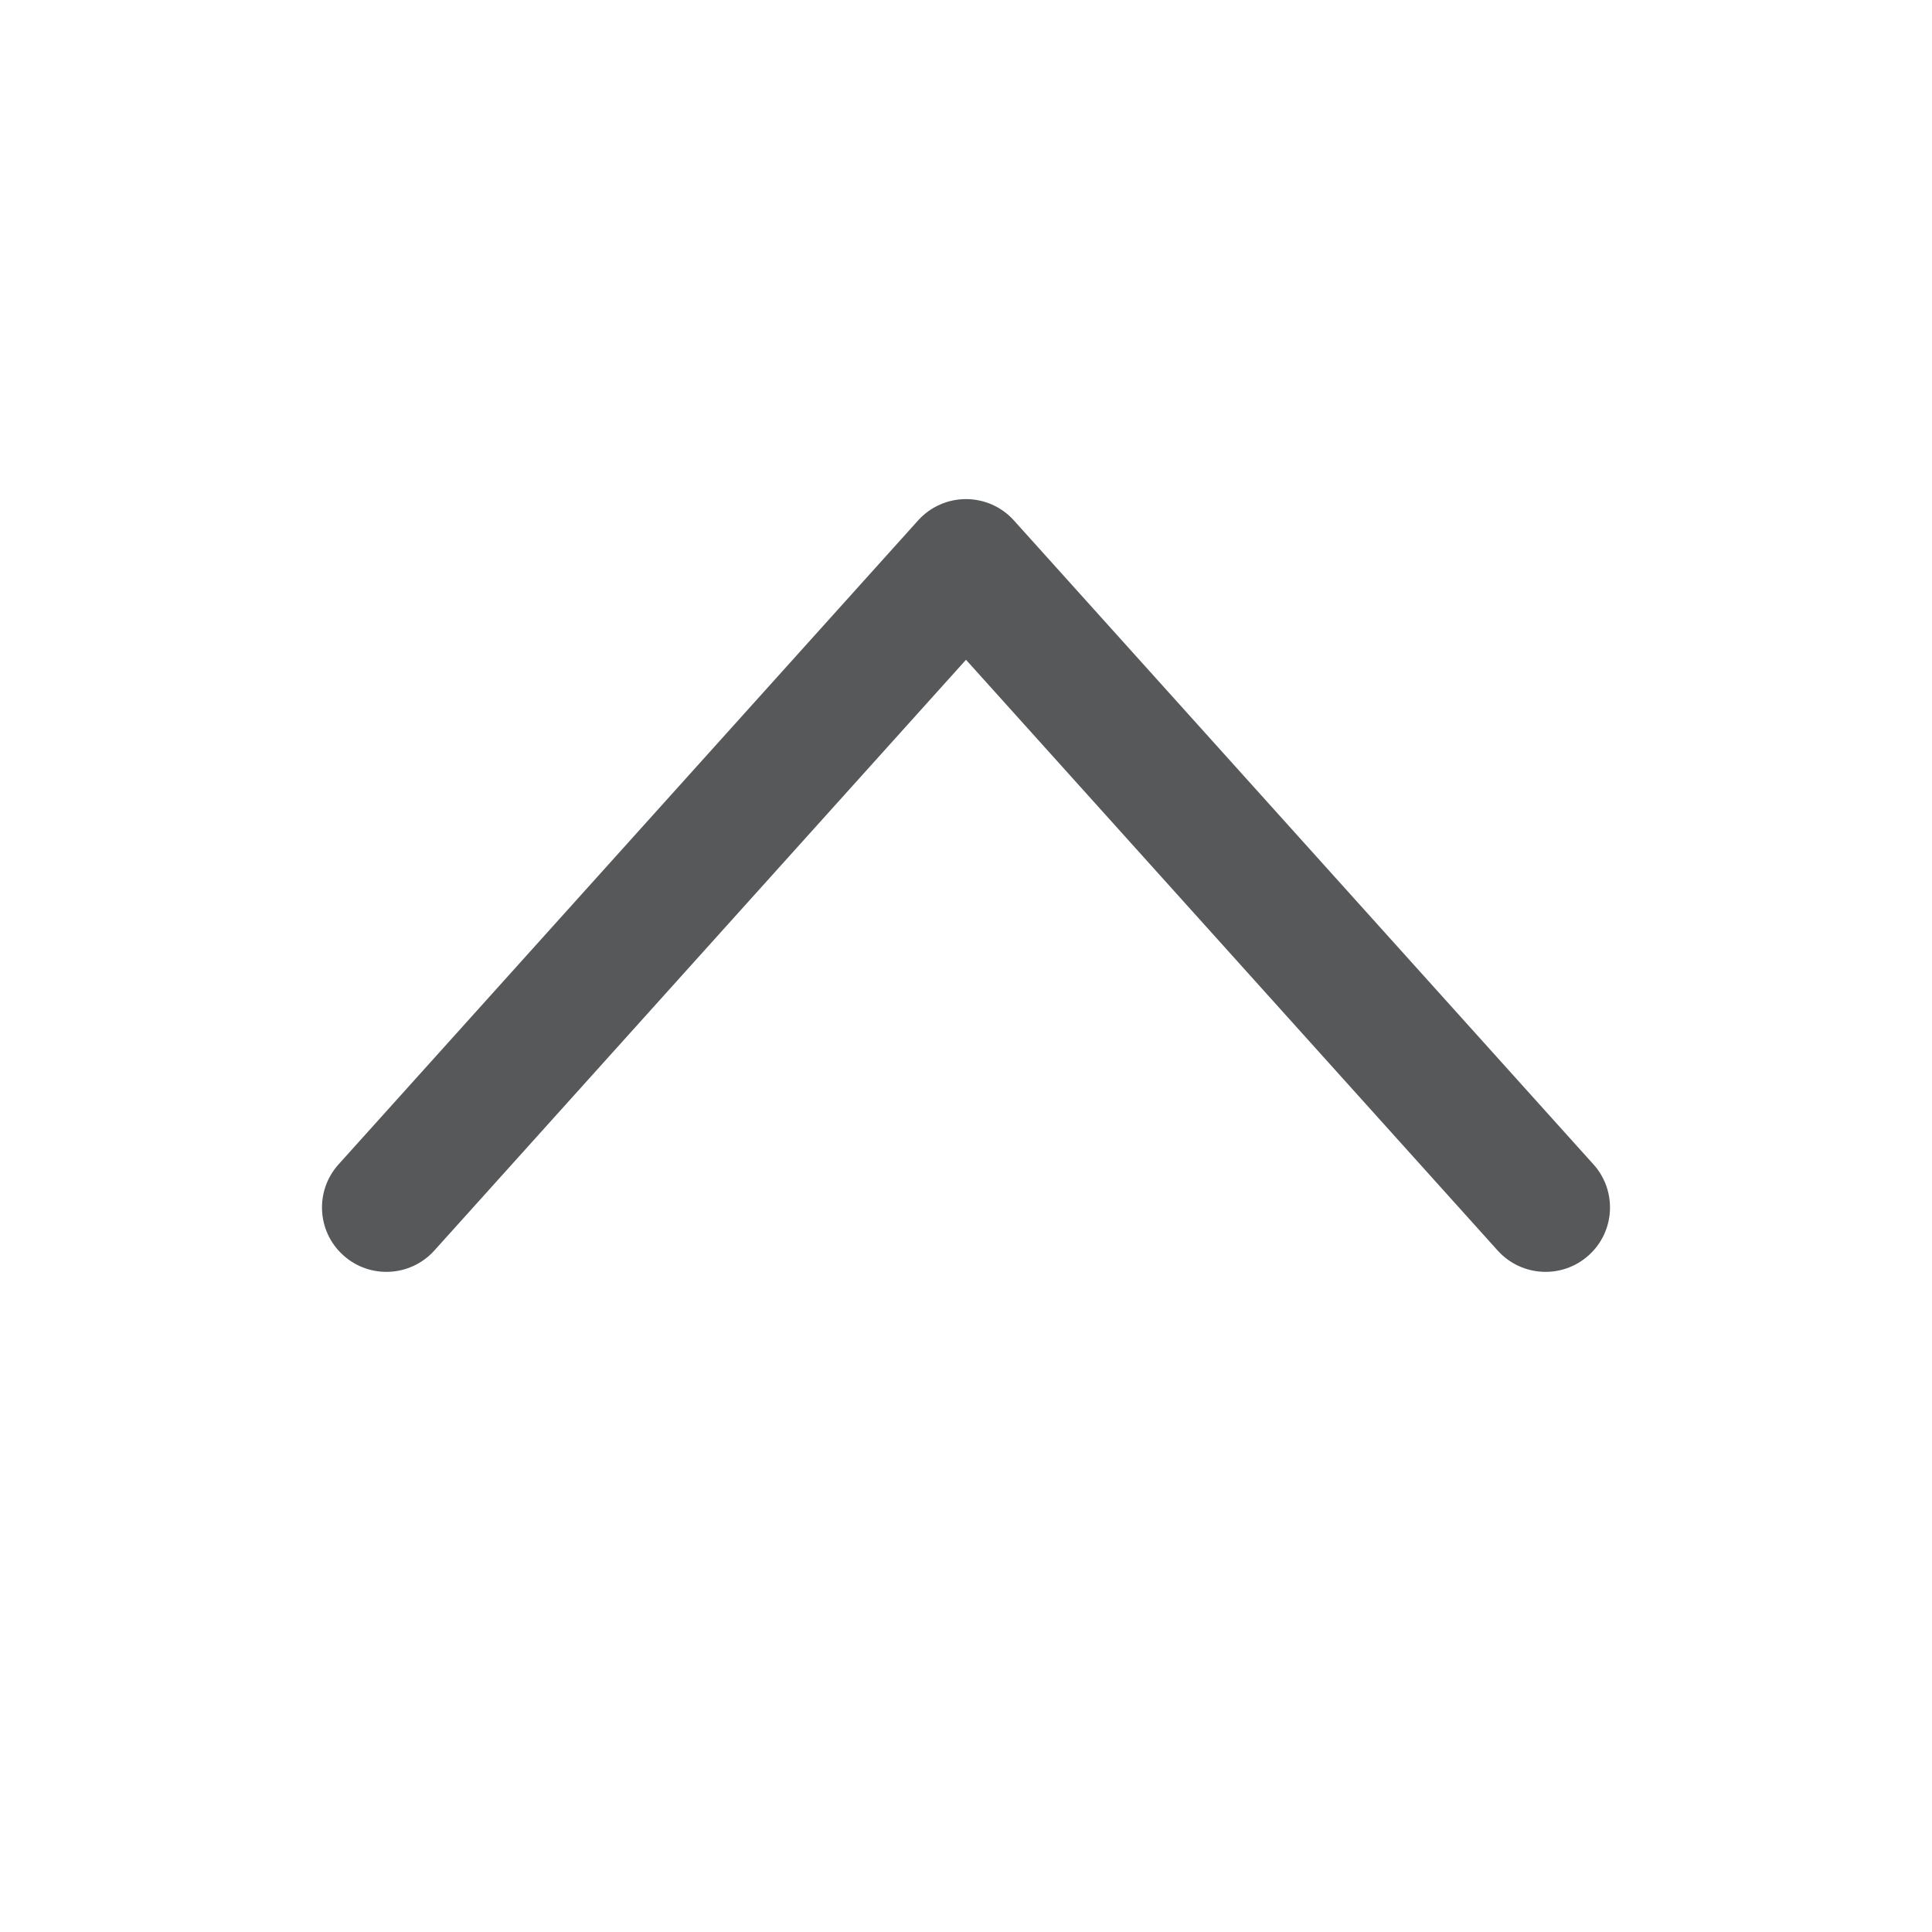
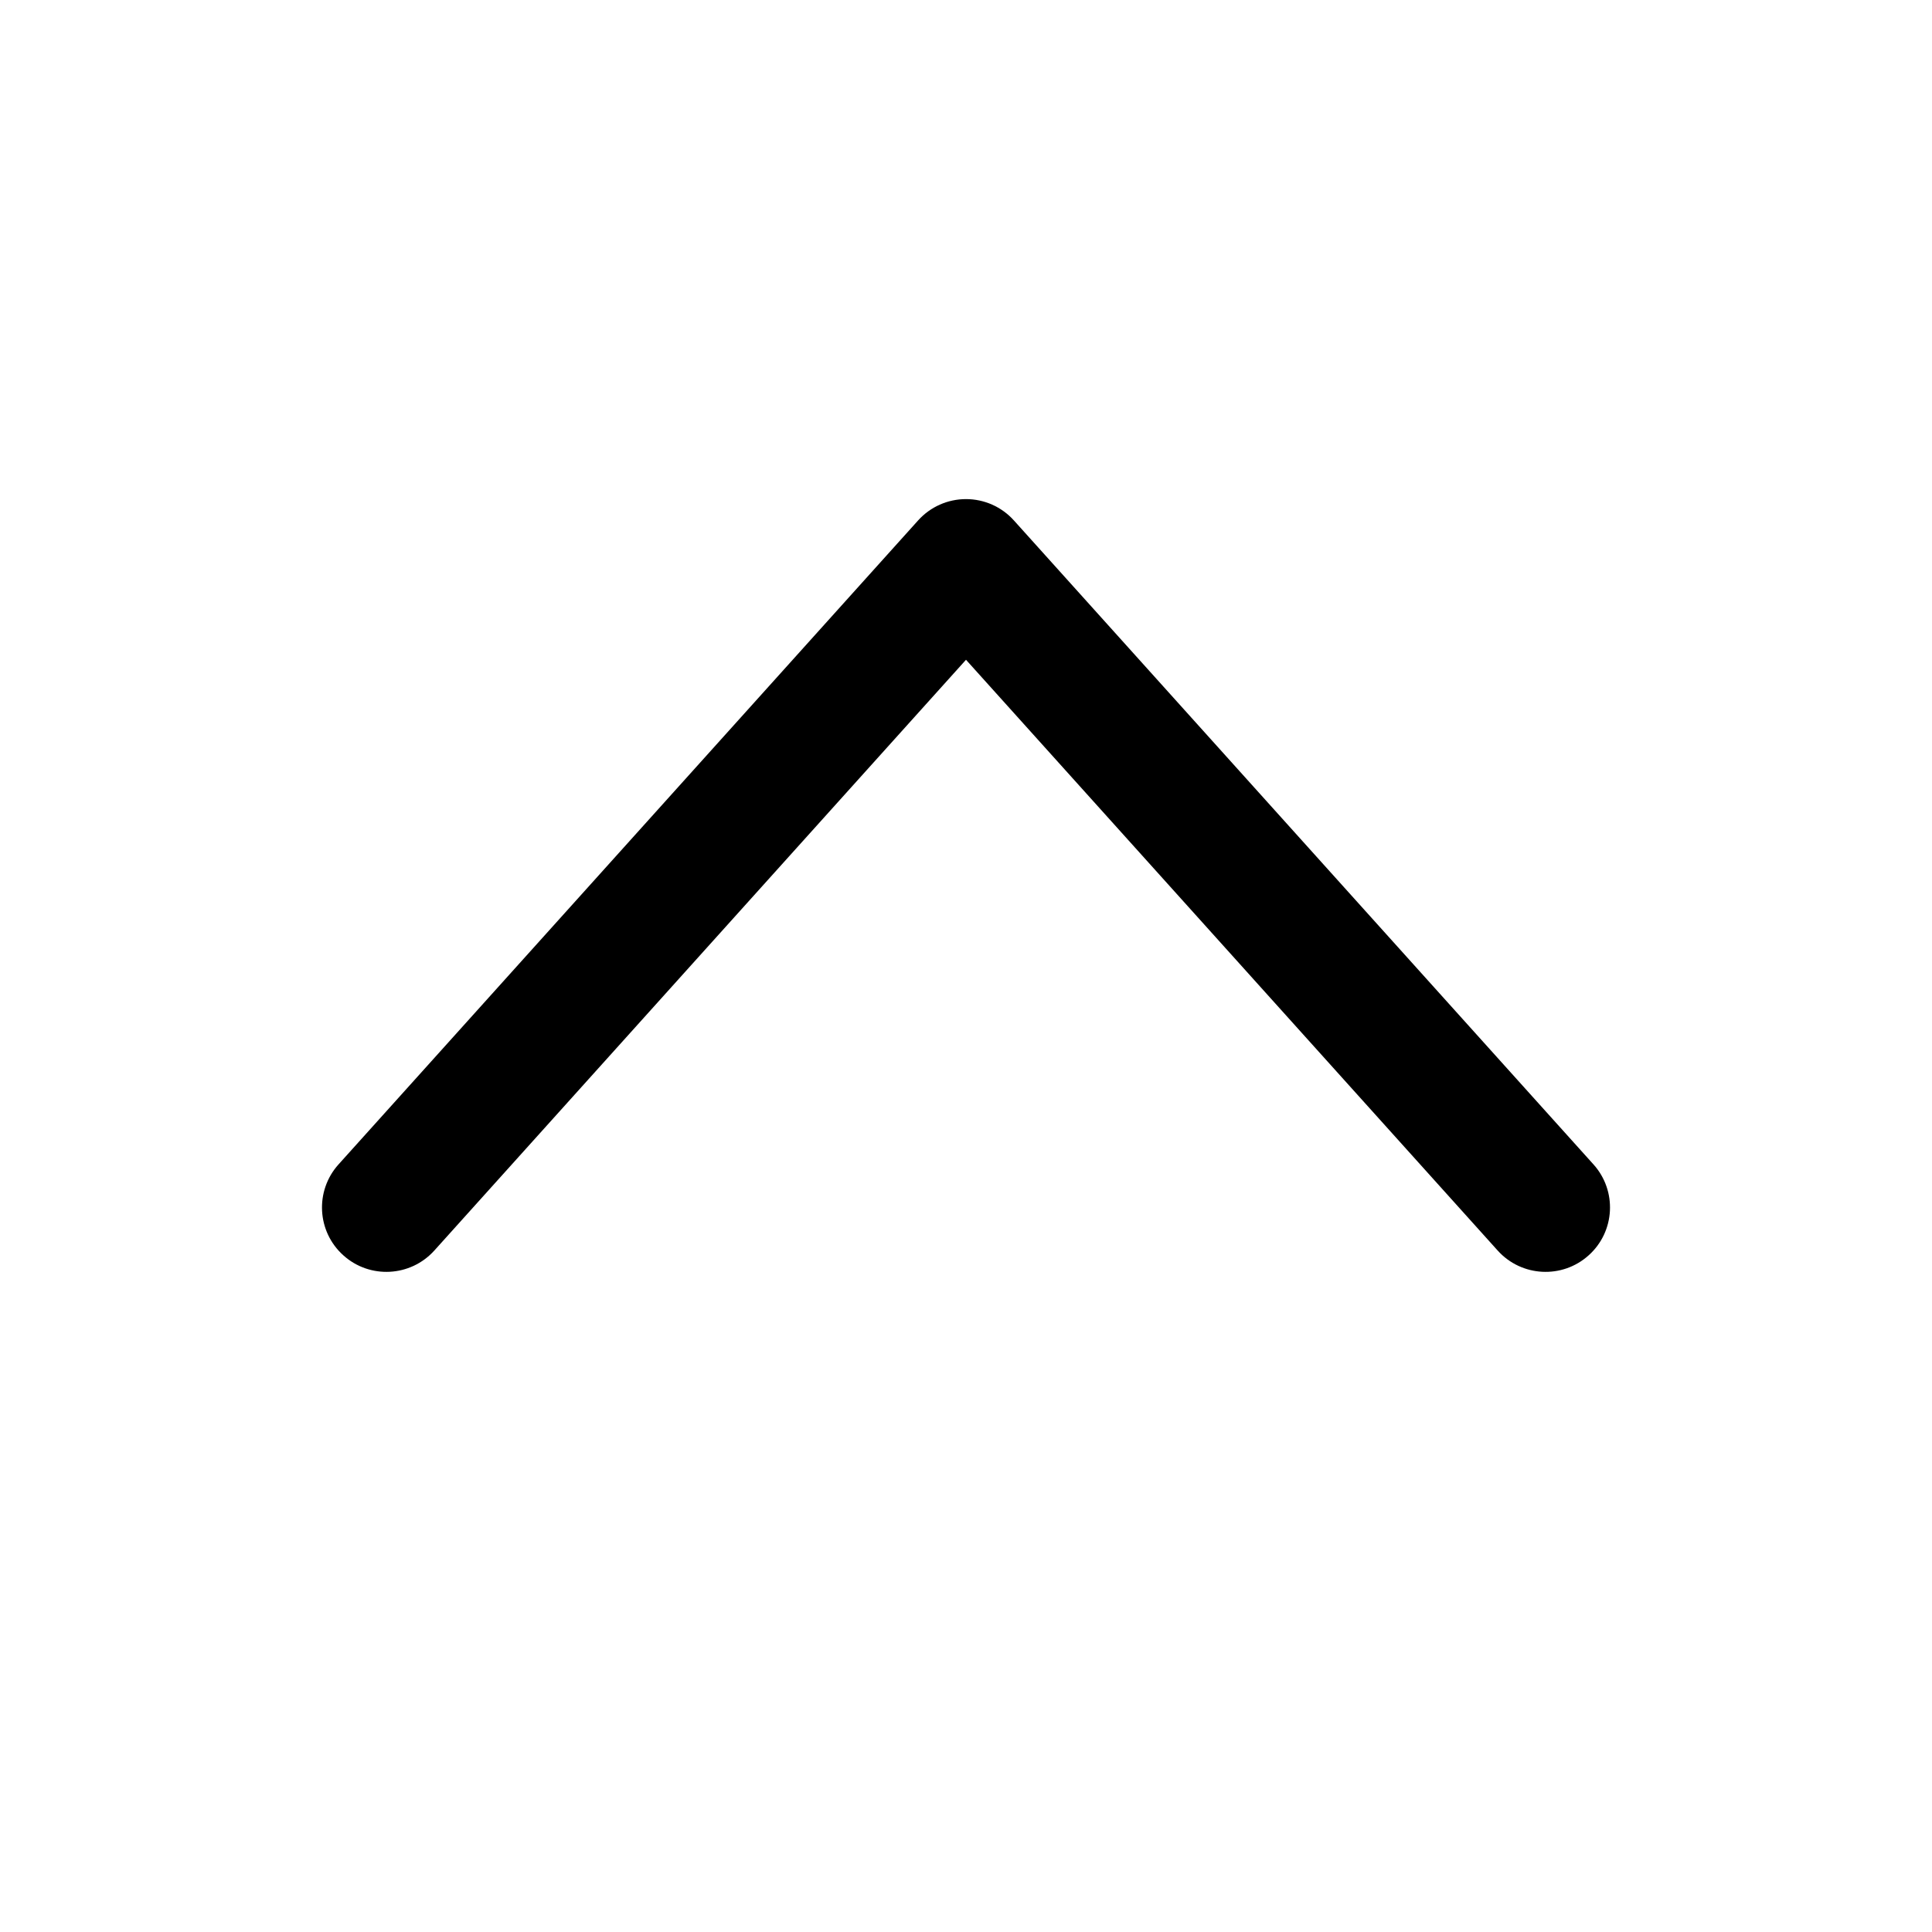
<svg xmlns="http://www.w3.org/2000/svg" width="24" height="24" viewBox="0 0 24 24" fill="none">
-   <path fill-rule="evenodd" clip-rule="evenodd" d="M19.735 15.594C19.407 15.89 18.901 15.863 18.605 15.535L12 8.196L5.395 15.535C5.099 15.863 4.593 15.89 4.265 15.594C3.936 15.299 3.91 14.793 4.205 14.465L11.405 6.465C11.557 6.296 11.773 6.2 12 6.2C12.227 6.2 12.443 6.296 12.595 6.465L19.795 14.465C20.09 14.793 20.064 15.299 19.735 15.594Z" fill="#56585A" />
+   <path fill-rule="evenodd" clip-rule="evenodd" d="M19.735 15.594C19.407 15.89 18.901 15.863 18.605 15.535L12 8.196L5.395 15.535C5.099 15.863 4.593 15.89 4.265 15.594C3.936 15.299 3.91 14.793 4.205 14.465L11.405 6.465C11.557 6.296 11.773 6.2 12 6.2C12.227 6.2 12.443 6.296 12.595 6.465L19.795 14.465C20.09 14.793 20.064 15.299 19.735 15.594Z" fill="currentColor" />
</svg>
